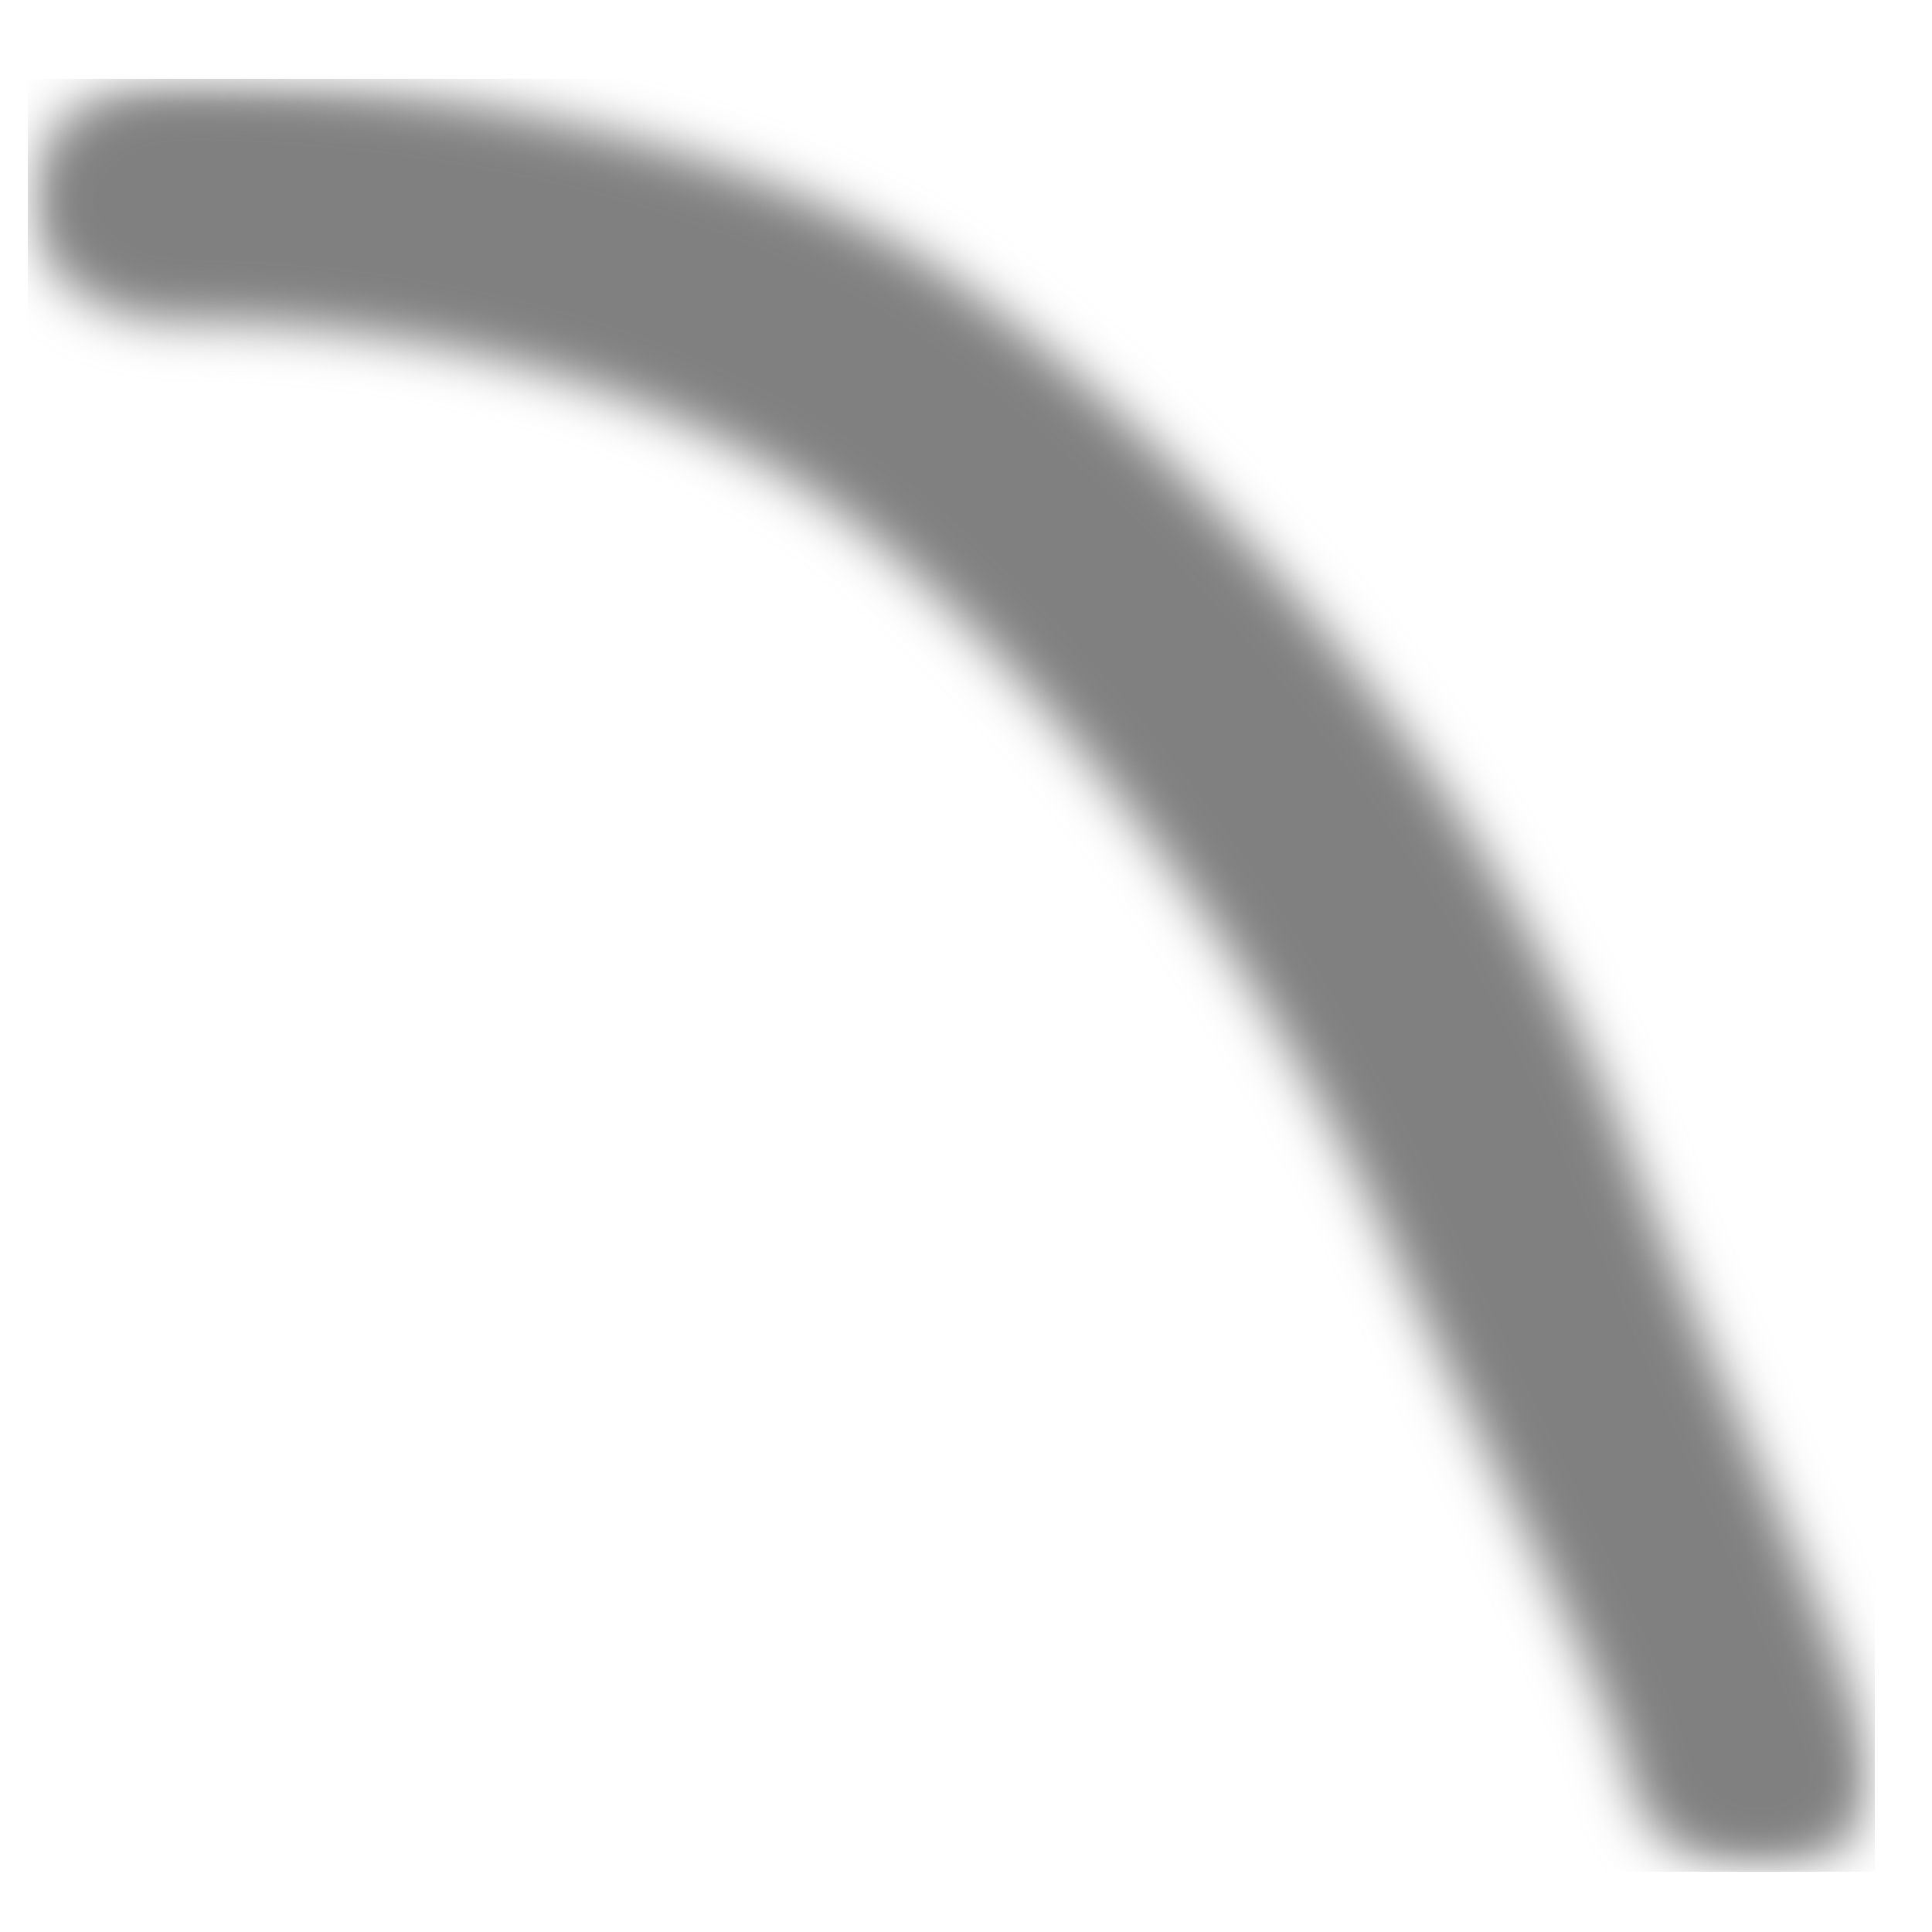
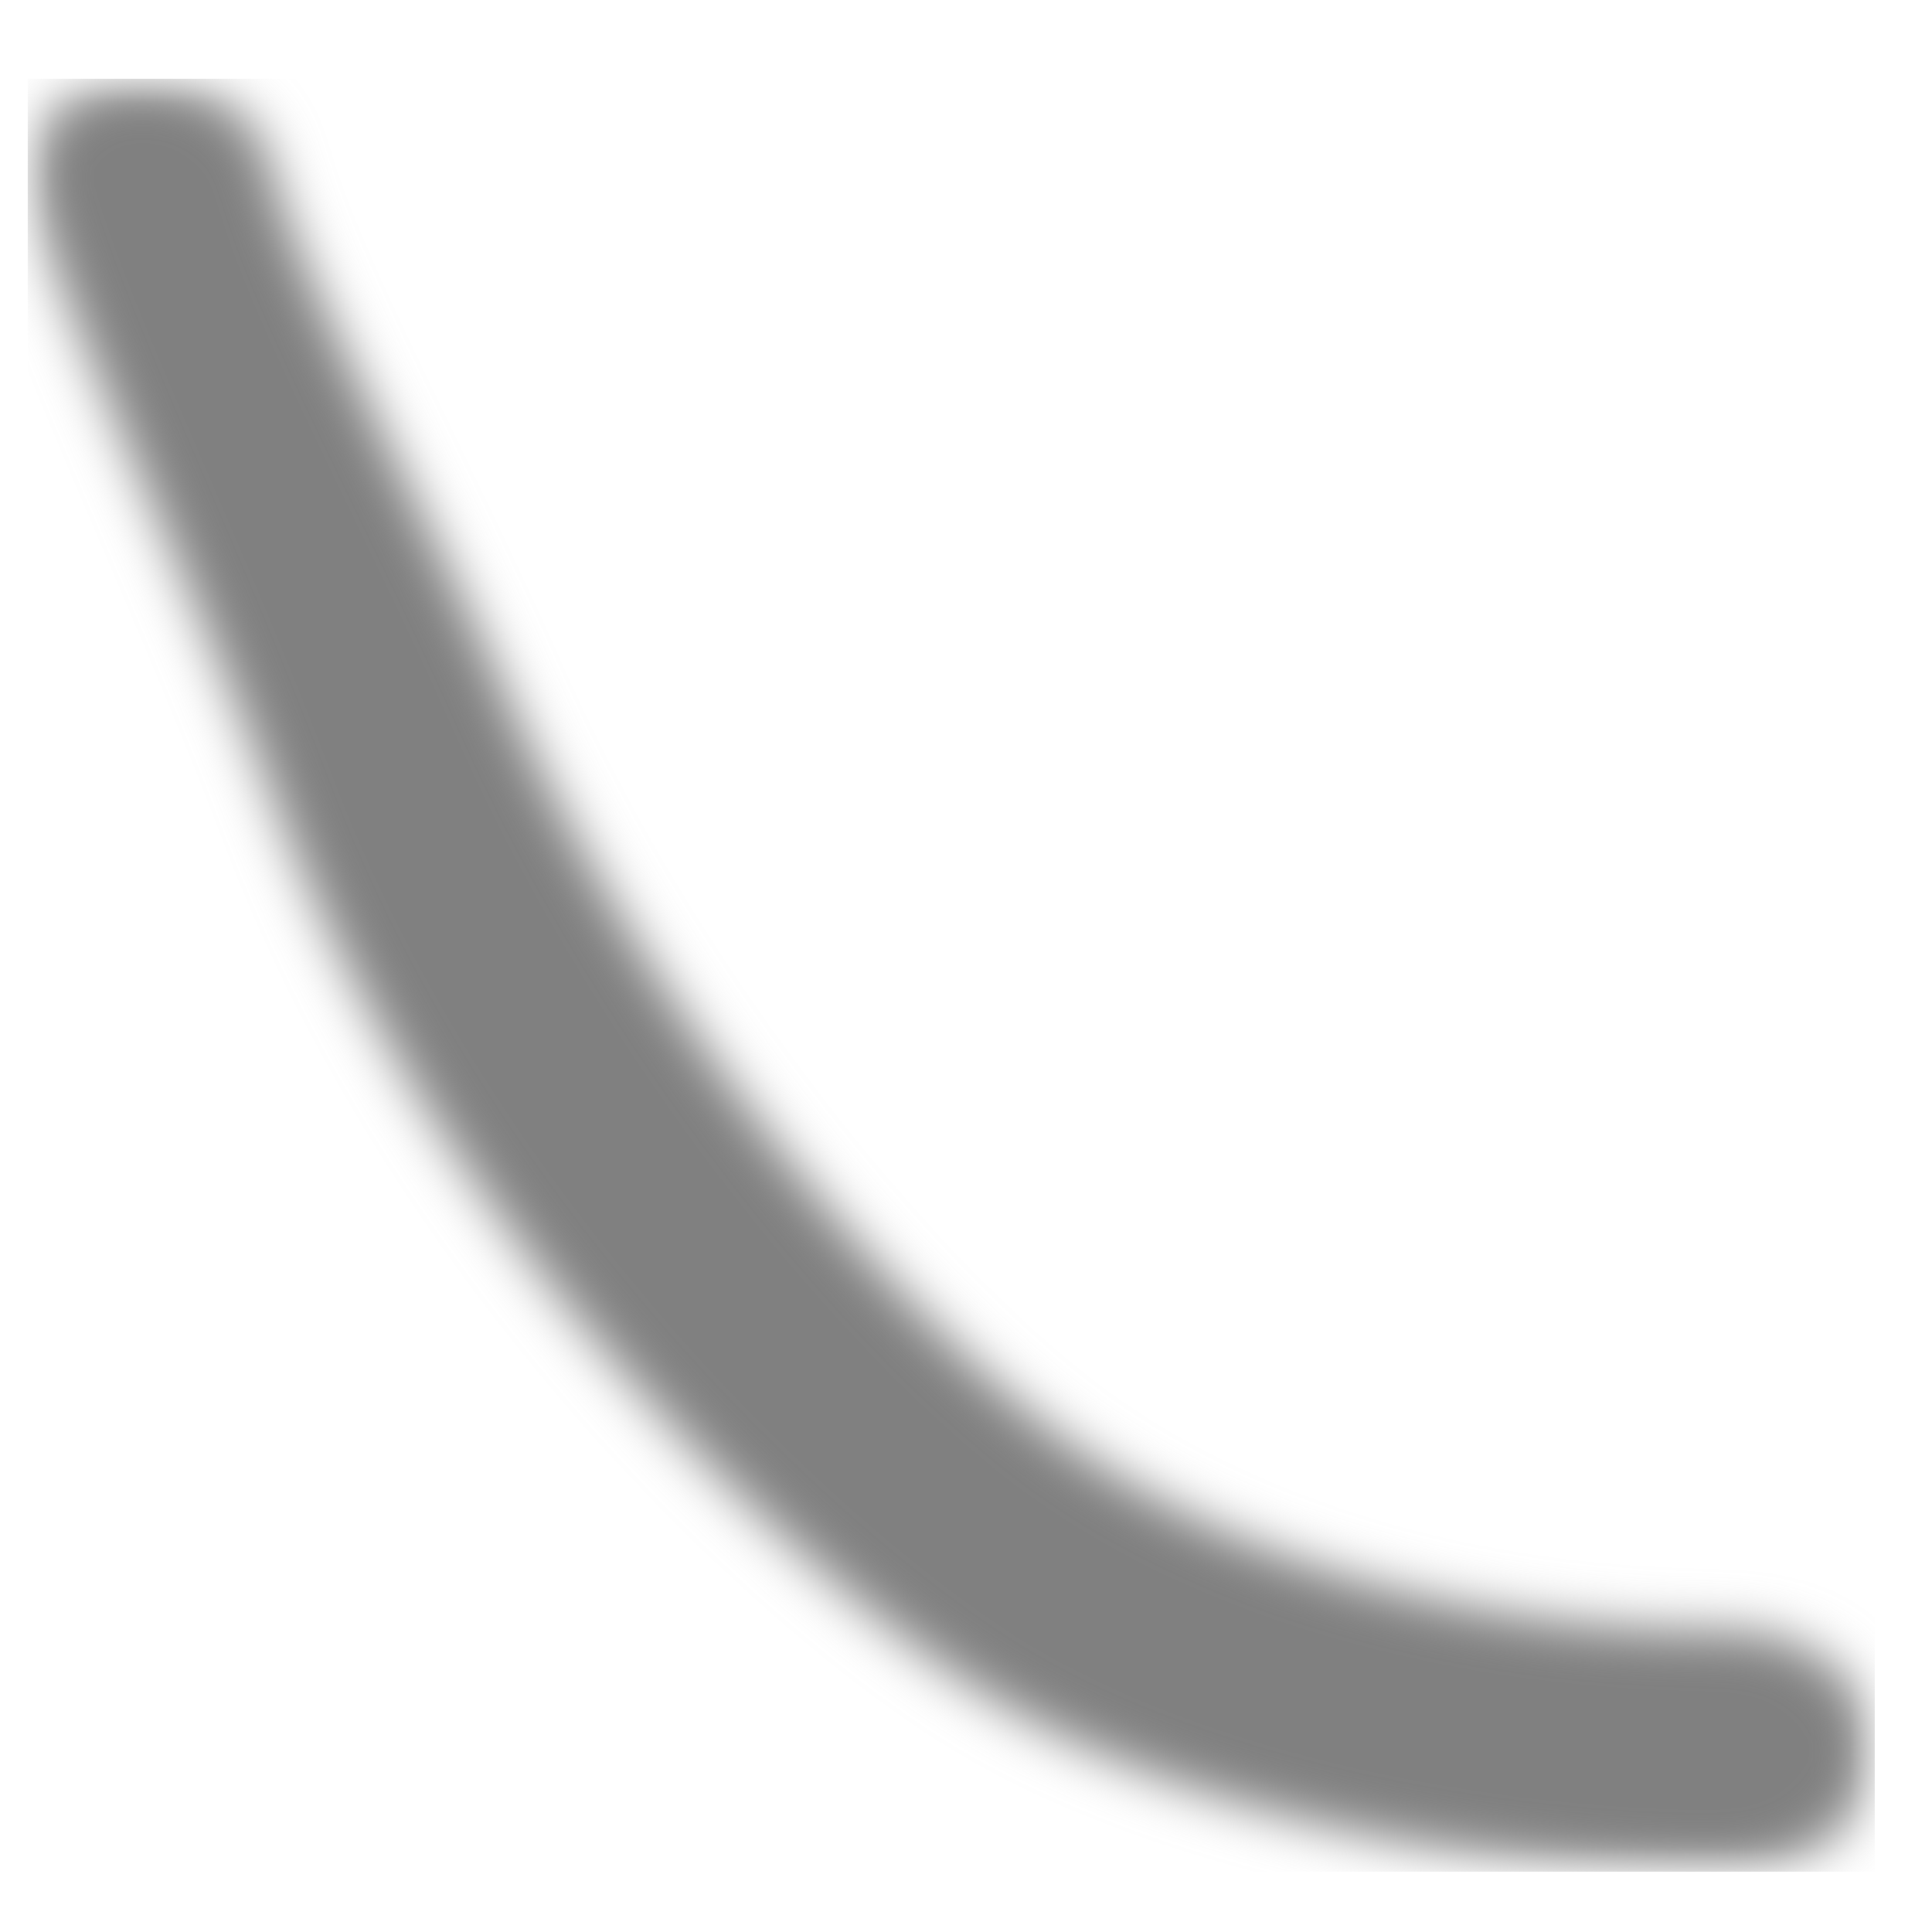
<svg xmlns="http://www.w3.org/2000/svg" xmlns:ns1="http://www.openswatchbook.org/uri/2009/osb" width="16" height="16" id="svg3039" version="1.1">
  <defs id="defs3041">
    <linearGradient id="linearGradient13649" ns1:paint="solid">
      <stop style="stop-color:#808080;stop-opacity:1;" offset="0" id="stop13651" />
    </linearGradient>
    <linearGradient id="linearGradient6140">
      <stop style="stop-color:#808080;stop-opacity:1;" offset="0" id="stop6142" />
      <stop style="stop-color:#606060;stop-opacity:1;" offset="1" id="stop6144" />
    </linearGradient>
    <filter style="color-interpolation-filters:sRGB" id="filter12199" x="-0.036" width="1.072" y="-0.036" height="1.072">
      <feGaussianBlur stdDeviation="0.21" id="feGaussianBlur12201" />
    </filter>
  </defs>
  <g id="layer1">
    <text xml:space="preserve" style="font-size:16px;font-style:normal;font-variant:normal;font-weight:normal;font-stretch:normal;text-align:center;line-height:25%;letter-spacing:0px;word-spacing:0px;writing-mode:lr-tb;text-anchor:middle;fill:#000000;fill-opacity:1;stroke:none;font-family:Latin Modern Math;-inkscape-font-specification:Latin Modern Math" x="8.976" y="11.98" id="text3091">
      <tspan id="tspan3093" x="8.976" y="11.98" />
    </text>
    <text xml:space="preserve" style="font-size:16px;font-style:normal;font-variant:normal;font-weight:normal;font-stretch:normal;text-align:center;line-height:25%;letter-spacing:0px;word-spacing:0px;writing-mode:lr-tb;text-anchor:middle;fill:#000000;fill-opacity:1;stroke:none;font-family:Latin Modern Math;-inkscape-font-specification:Latin Modern Math" x="8.073" y="12.961" id="text3122">
      <tspan id="tspan3124" x="8.073" y="12.961" />
    </text>
    <text xml:space="preserve" style="font-size:16px;font-style:normal;font-variant:normal;font-weight:normal;font-stretch:normal;text-align:center;line-height:25%;letter-spacing:0px;word-spacing:0px;writing-mode:lr-tb;text-anchor:middle;fill:#000000;fill-opacity:1;stroke:none;font-family:Latin Modern Math;-inkscape-font-specification:Latin Modern Math" x="8.028" y="12.006" id="text3126">
      <tspan id="tspan3128" x="8.028" y="12.006" />
    </text>
    <text xml:space="preserve" style="font-size:16px;font-style:normal;font-variant:normal;font-weight:normal;font-stretch:normal;text-align:center;line-height:25%;letter-spacing:0px;word-spacing:0px;writing-mode:lr-tb;text-anchor:middle;fill:#000000;fill-opacity:1;stroke:none;font-family:Latin Modern Math;-inkscape-font-specification:Latin Modern Math" x="8.011" y="13.016" id="text3130">
      <tspan id="tspan3132" x="8.011" y="13.016" />
    </text>
    <text xml:space="preserve" style="font-size:16px;font-style:normal;font-variant:normal;font-weight:500;font-stretch:normal;text-align:center;line-height:25%;letter-spacing:0px;word-spacing:0px;writing-mode:lr-tb;text-anchor:middle;fill:#000000;fill-opacity:1;stroke:none;font-family:CMU Typewriter Text;-inkscape-font-specification:CMU Typewriter Text Medium" x="8.057" y="14.029" id="text2999">
      <tspan id="tspan3001" x="8.057" y="14.029" />
    </text>
    <text xml:space="preserve" style="font-size:16px;font-style:normal;font-variant:normal;font-weight:500;font-stretch:normal;text-align:center;line-height:25%;letter-spacing:0px;word-spacing:0px;writing-mode:lr-tb;text-anchor:middle;fill:#000000;fill-opacity:1;stroke:none;font-family:CMU Serif;-inkscape-font-specification:CMU Serif Medium" x="8" y="13.02" id="text3030">
      <tspan id="tspan3032" x="8" y="13.02" />
    </text>
    <text xml:space="preserve" style="font-size:16px;font-style:italic;font-variant:normal;font-weight:bold;font-stretch:normal;text-align:center;line-height:25%;letter-spacing:0px;word-spacing:0px;writing-mode:lr-tb;text-anchor:middle;fill:#000000;fill-opacity:1;stroke:none;font-family:CMU Classical Serif;-inkscape-font-specification:CMU Classical Serif Bold Italic" x="8.047" y="13.056" id="text3072">
      <tspan id="tspan3074" x="8.047" y="13.056" />
    </text>
    <text xml:space="preserve" style="font-size:16px;font-style:italic;font-variant:normal;font-weight:bold;font-stretch:normal;text-align:center;line-height:25%;letter-spacing:0px;word-spacing:0px;writing-mode:lr-tb;text-anchor:middle;fill:#000000;fill-opacity:1;stroke:none;font-family:CMU Classical Serif;-inkscape-font-specification:CMU Classical Serif Bold Italic" x="6.026" y="13.02" id="text3076">
      <tspan id="tspan3078" x="6.026" y="13.02" />
    </text>
-     <path style="fill:#808080;fill-opacity:1;fill-rule:evenodd;stroke:#808080;stroke-width:1;stroke-linecap:round;stroke-linejoin:round;stroke-miterlimit:4;stroke-dasharray:none;stroke-opacity:1;filter:url(#filter12199)" d="m 1.5,14 c -1,0 -1,1 0,1 2,0 4.5,-0.5 6,-1.5 1.494,-0.996 4.208,-3.576 5.5,-7 0.761,-2.017 1.75,-4 2,-5 0.114,-0.457 -0.886,-0.457 -1,0 C 13.75,2.5 12.775,4.246 12,6 10.708,8.924 8.494,11.504 7,12.5 5.5,13.5 3.5,14 1.5,14 Z" id="path12171" transform="matrix(1,0,0,-1,1.4190819e-8,16.157)" />
+     <path style="fill:#808080;fill-opacity:1;fill-rule:evenodd;stroke:#808080;stroke-width:1;stroke-linecap:round;stroke-linejoin:round;stroke-miterlimit:4;stroke-dasharray:none;stroke-opacity:1;filter:url(#filter12199)" d="m 1.5,14 c -1,0 -1,1 0,1 2,0 4.5,-0.5 6,-1.5 1.494,-0.996 4.208,-3.576 5.5,-7 0.761,-2.017 1.75,-4 2,-5 0.114,-0.457 -0.886,-0.457 -1,0 C 13.75,2.5 12.775,4.246 12,6 10.708,8.924 8.494,11.504 7,12.5 5.5,13.5 3.5,14 1.5,14 Z" id="path12171" transform="matrix(-1,0,0,1,15.75909,0)" />
  </g>
</svg>
